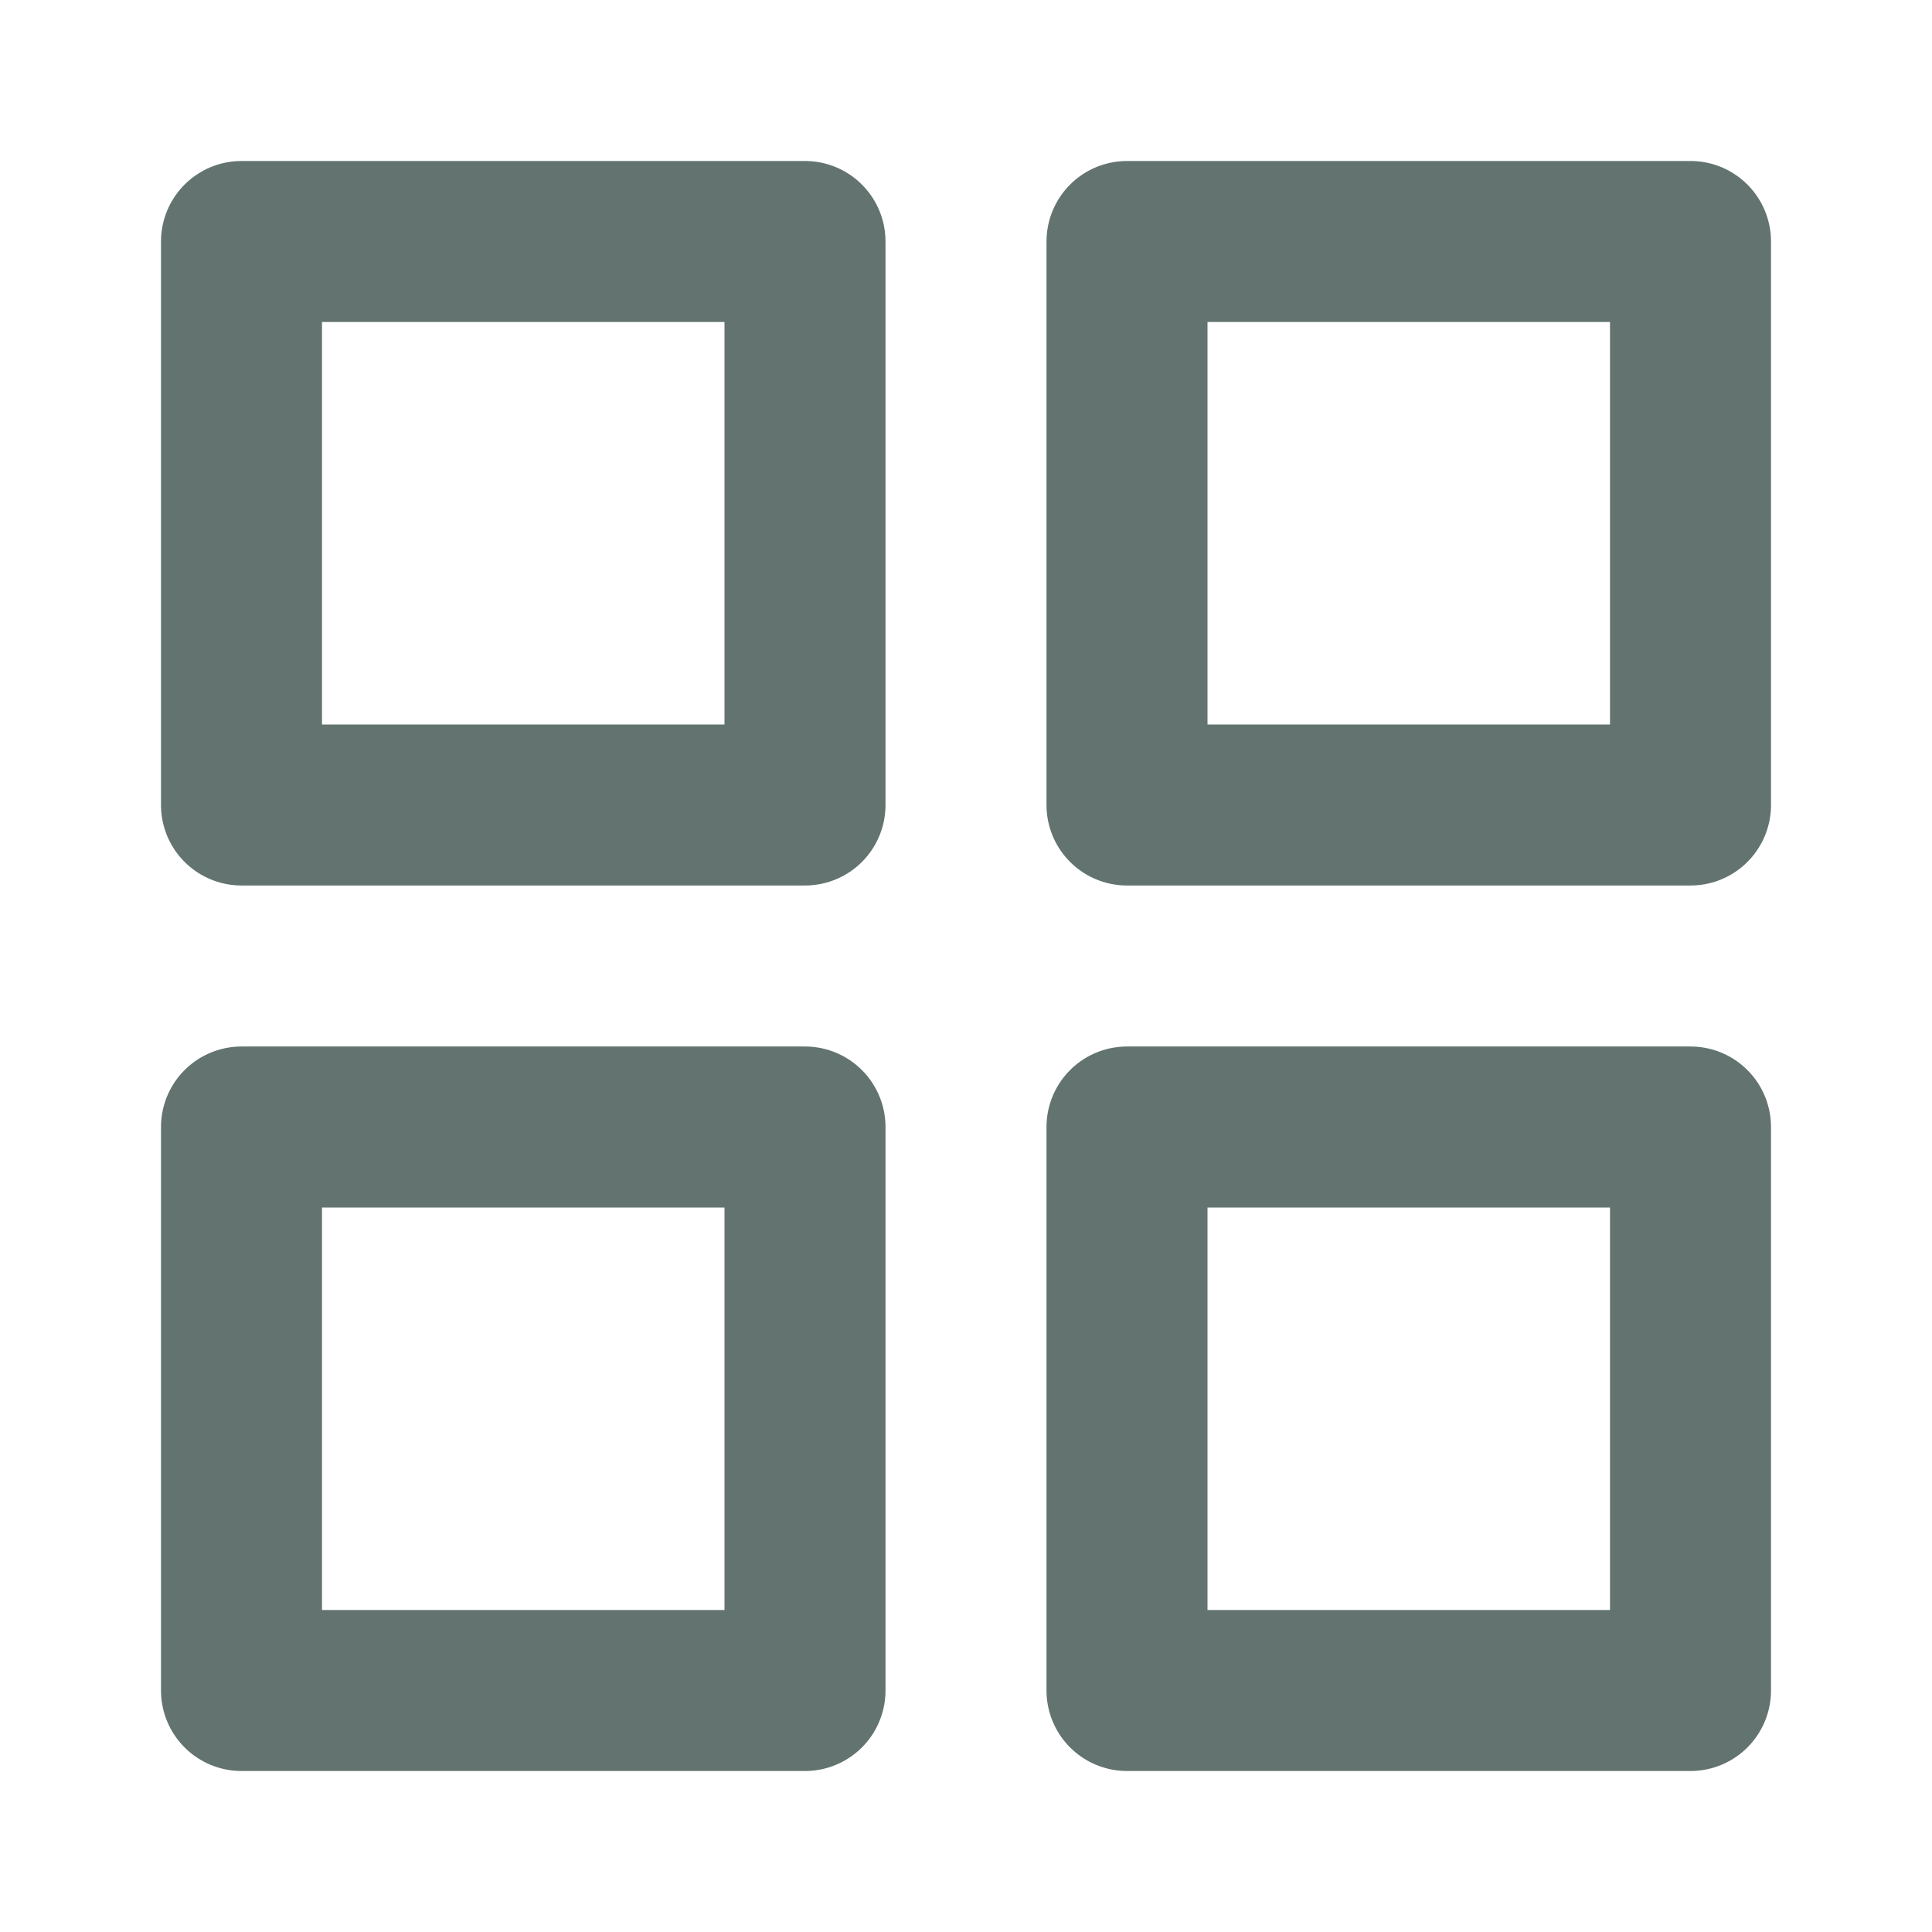
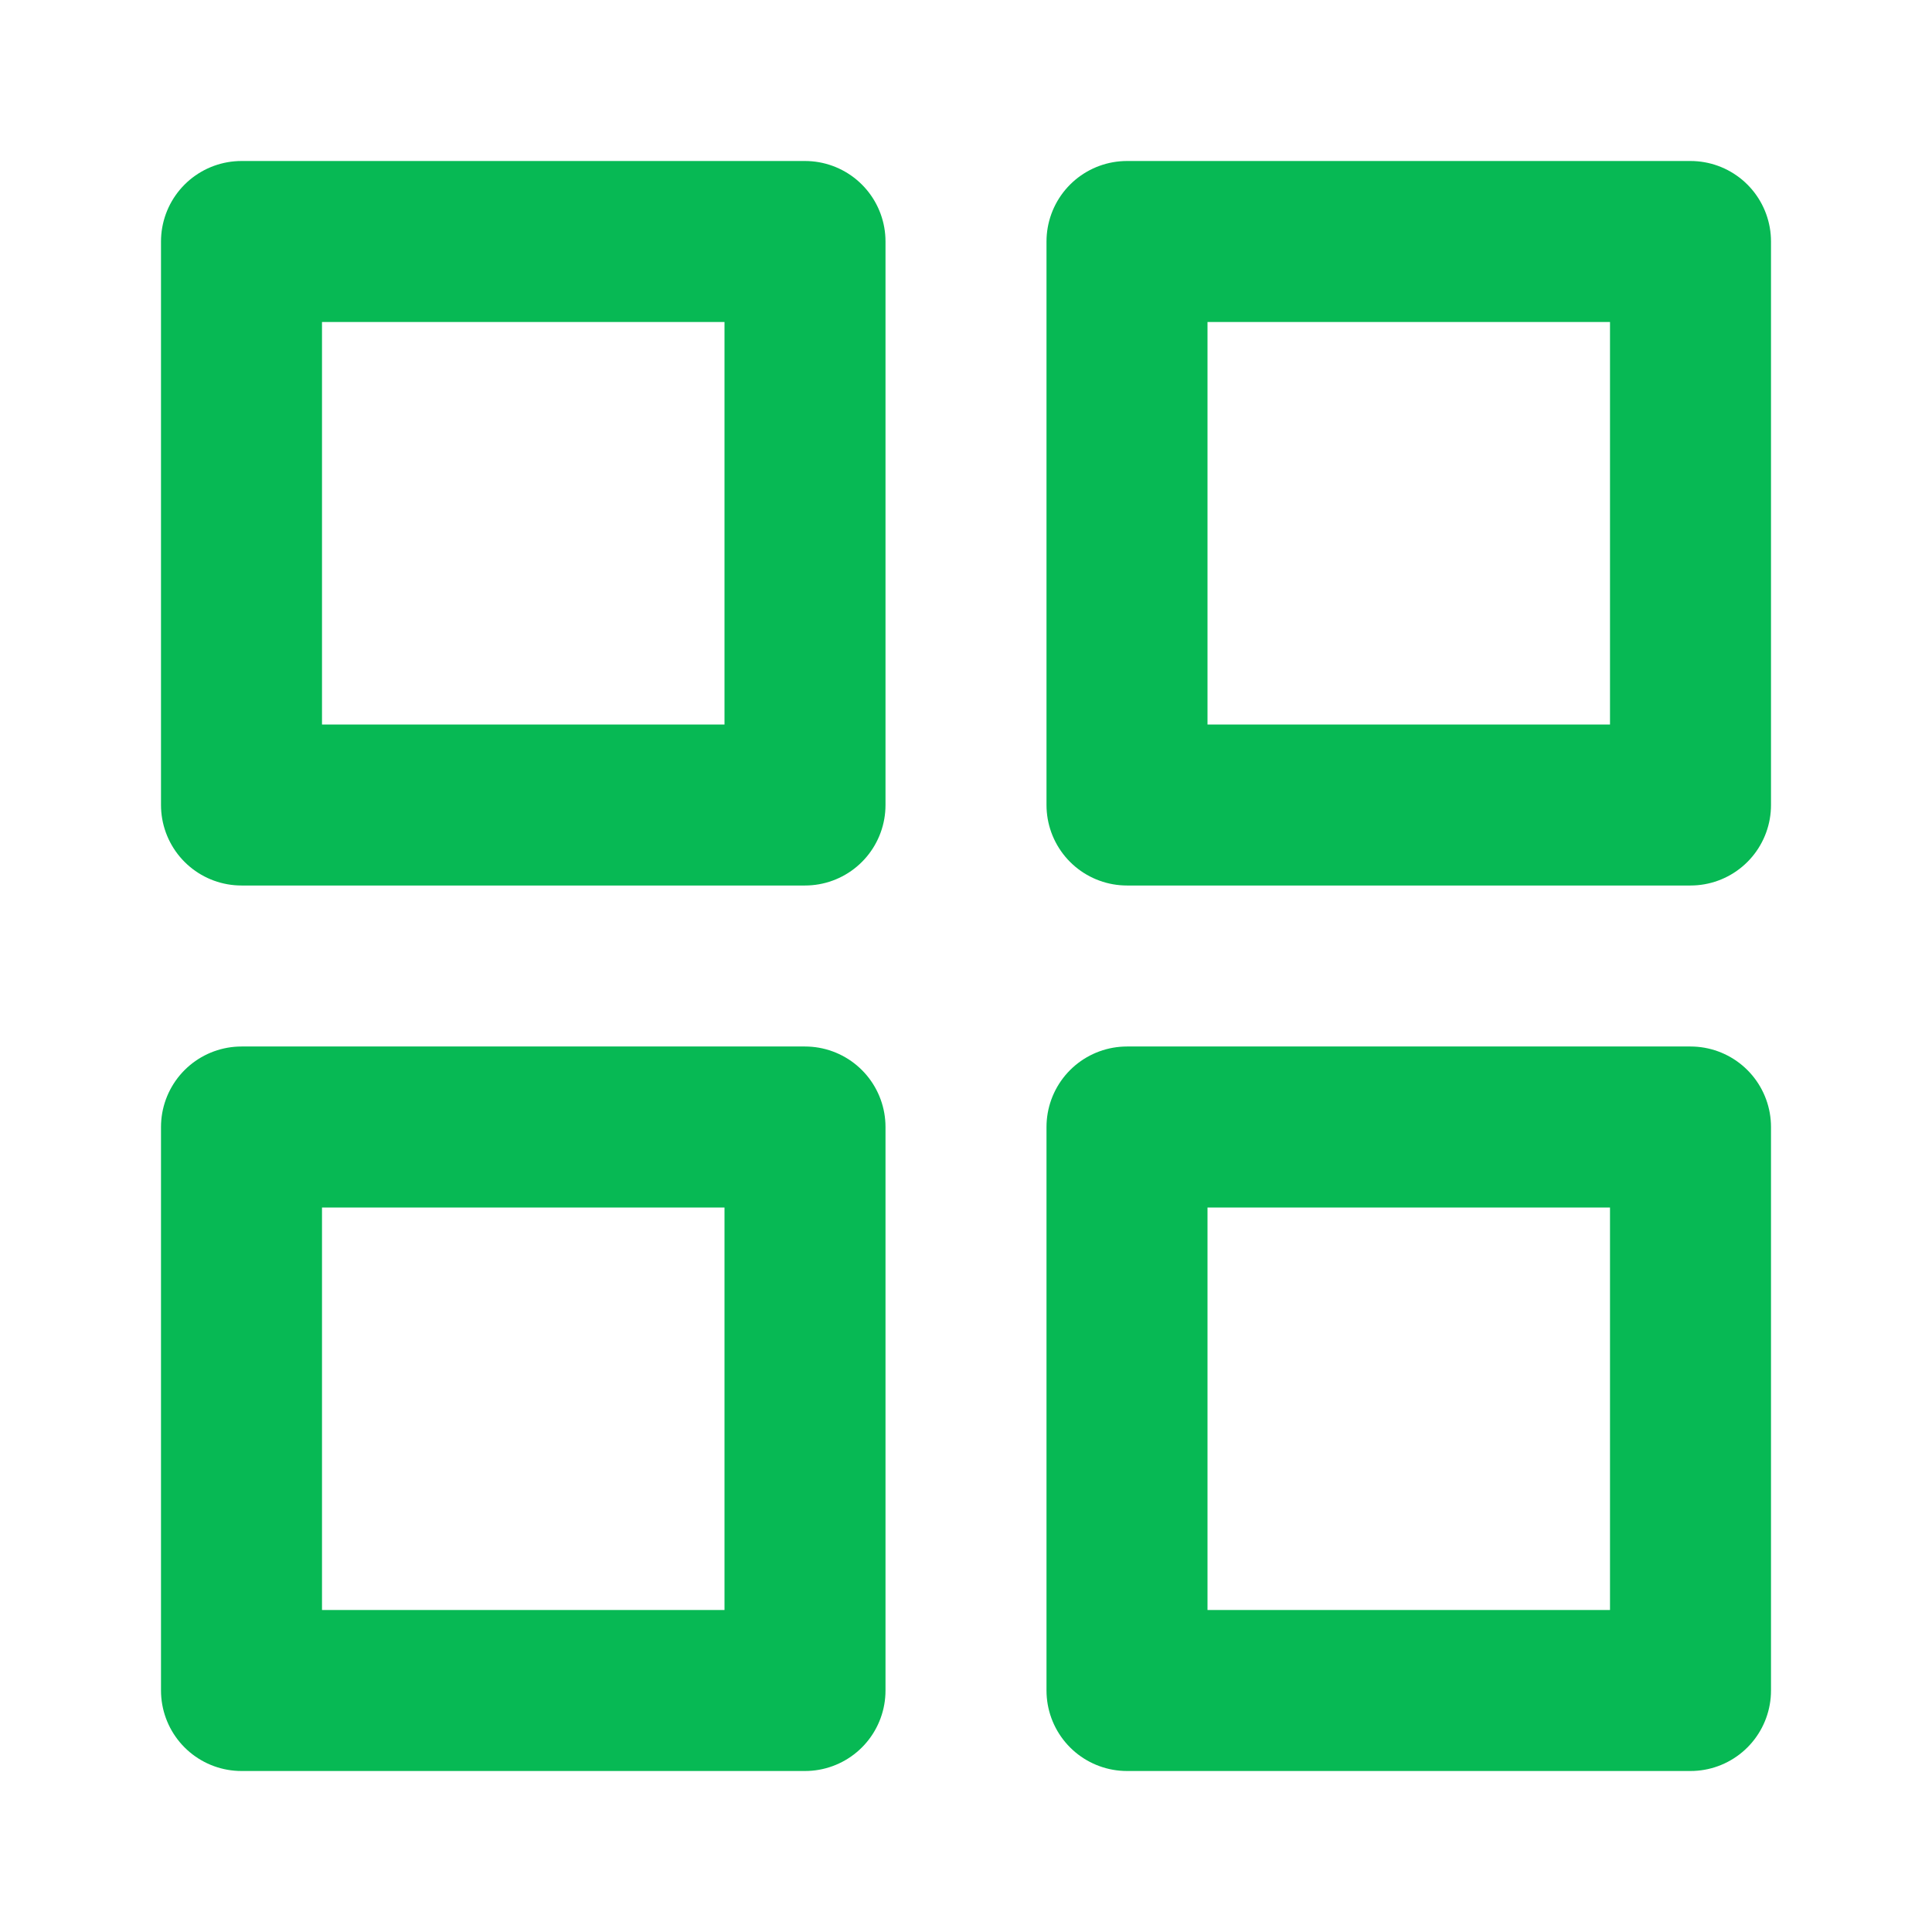
- <svg xmlns="http://www.w3.org/2000/svg" width="24" height="24" viewBox="0 0 24 24" fill="none" stroke="#627370" stroke-width="2" stroke-linecap="round" stroke-linejoin="round" class="feather feather-grid">
+ <svg xmlns="http://www.w3.org/2000/svg" width="24" height="24" viewBox="0 0 24 24" fill="none" stroke="#07B954" stroke-width="2" stroke-linecap="round" stroke-linejoin="round" class="feather feather-grid">
  <rect x="3" y="3" width="7" height="7" />
  <rect x="14" y="3" width="7" height="7" />
  <rect x="14" y="14" width="7" height="7" />
  <rect x="3" y="14" width="7" height="7" />
</svg>
